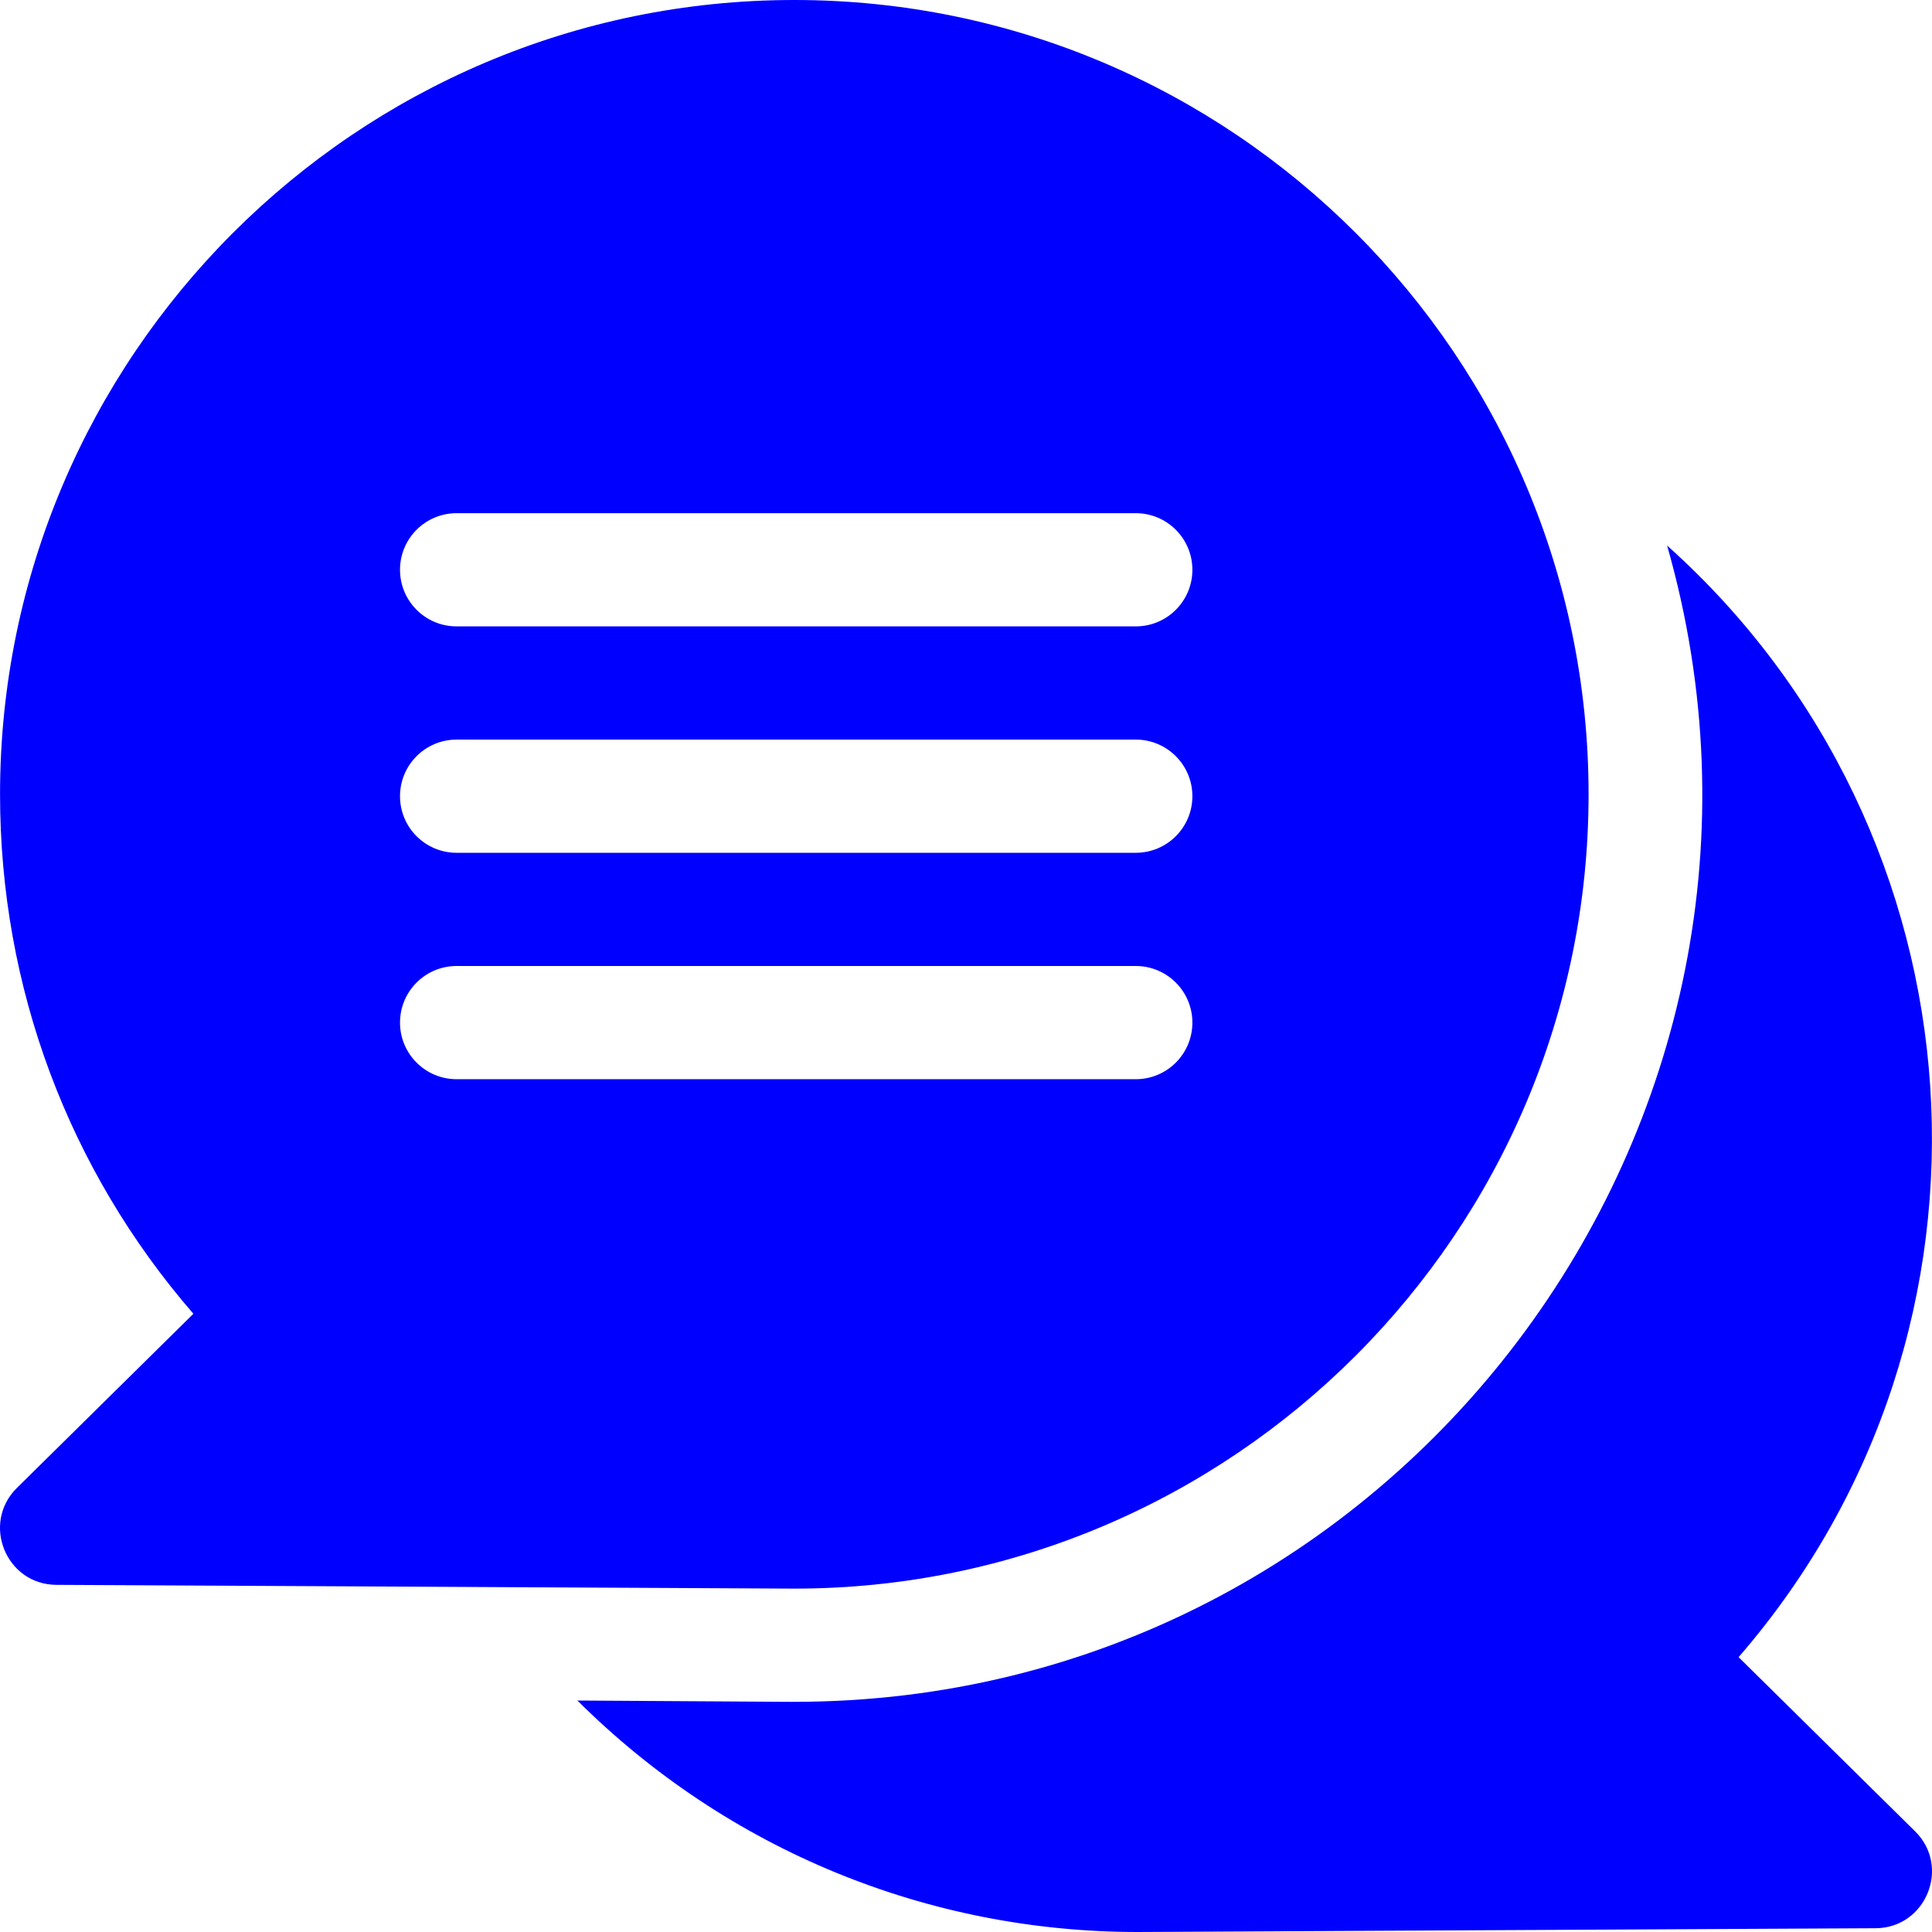
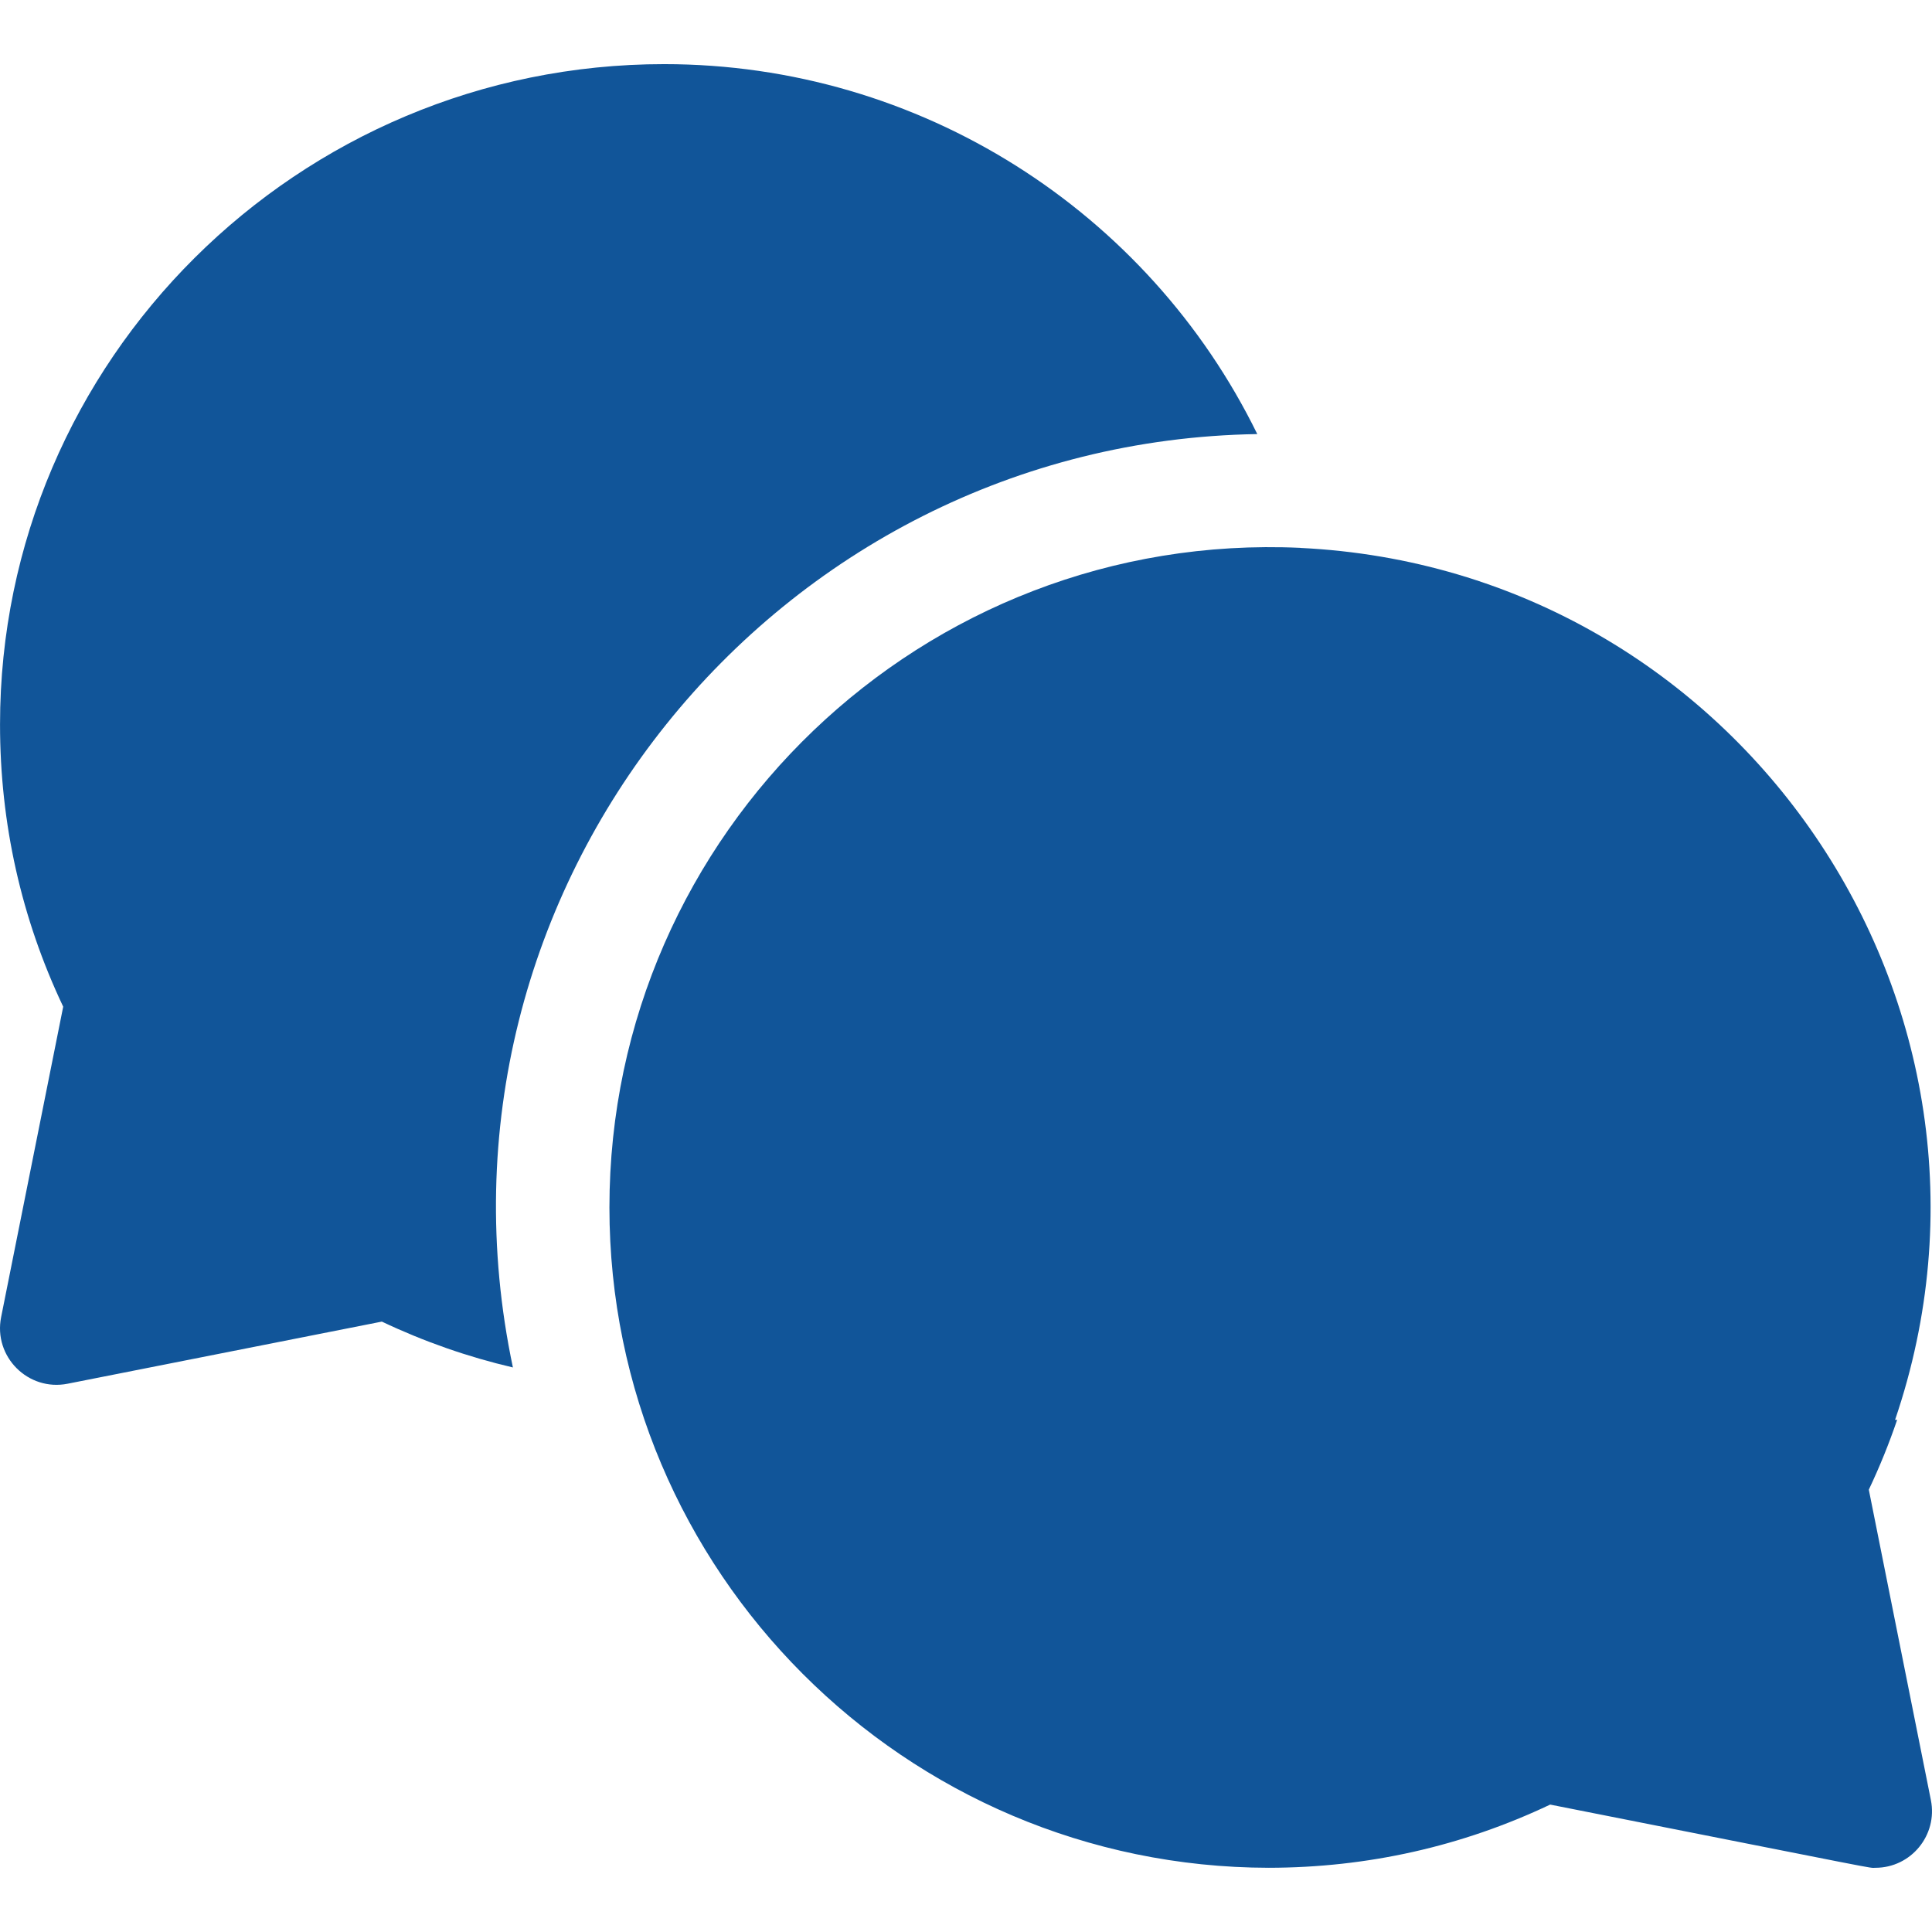
- <svg xmlns="http://www.w3.org/2000/svg" viewBox="0 0 512 512" style="fill:blue;">
+ <svg xmlns="http://www.w3.org/2000/svg" class="favicon" style="fill:#159;" viewBox="0 0 512.012 512.012">
  <g>
-     <path d="m460.747 439.163c75.489-87.071 66.225-218.376-18.944-294.583 43.746 153.294-71.93 306.42-231.303 306.42-3.068 0 15.448.108-57.484-.342 39.889 39.703 93.017 61.342 148.48 61.342.144 0 195.446-.999 195.561-1 13.333-.064 19.975-16.29 10.464-25.677z" />
-     <path d="m210.5 421c116.064 0 210.489-94.43 210.489-210.5s-94.424-210.5-210.489-210.5-210.488 94.43-210.488 210.5c0 51.099 18.088 99.427 51.237 137.663l-46.774 46.16c-9.48 9.357-2.913 25.612 10.465 25.677.103.001 195.458 1 195.56 1zm-89.495-285h179.99c8.284 0 14.999 6.716 14.999 15s-6.715 15-14.999 15h-179.99c-8.284 0-14.999-6.716-14.999-15s6.716-15 14.999-15zm0 60h179.99c8.284 0 14.999 6.716 14.999 15s-6.715 15-14.999 15h-179.99c-8.284 0-14.999-6.716-14.999-15s6.716-15 14.999-15zm-14.999 75c0-8.284 6.715-15 14.999-15h179.99c8.284 0 14.999 6.716 14.999 15s-6.715 15-14.999 15h-179.99c-8.283 0-14.999-6.716-14.999-15z" />
+     <path d="m333.201 115.038c-28.905-59.021-89.37-98.042-157.193-98.042-97.047 0-176 78.505-176 175 0 26.224 5.63 51.359 16.742 74.794l-16.451 82.265c-2.094 10.472 7.144 19.728 17.618 17.656l83.279-16.465c11.213 5.319 22.813 9.364 34.732 12.151-26.717-126.541 69.199-245.321 197.273-247.359z" />
+     <path d="m495.266 394.79c2.874-6.061 5.373-12.237 7.511-18.514h-.549c37.448-109.917-41.305-225.441-157.567-231.066-.002-.006-.003-.012-.005-.018-100.036-4.61-183.148 75.486-183.148 174.804 0 96.414 78.361 174.857 174.743 174.997 26.143-.035 51.201-5.663 74.568-16.747 91.207 18.032 84.094 16.75 86.189 16.75 9.479 0 16.56-8.686 14.709-17.941z" />
  </g>
</svg>
